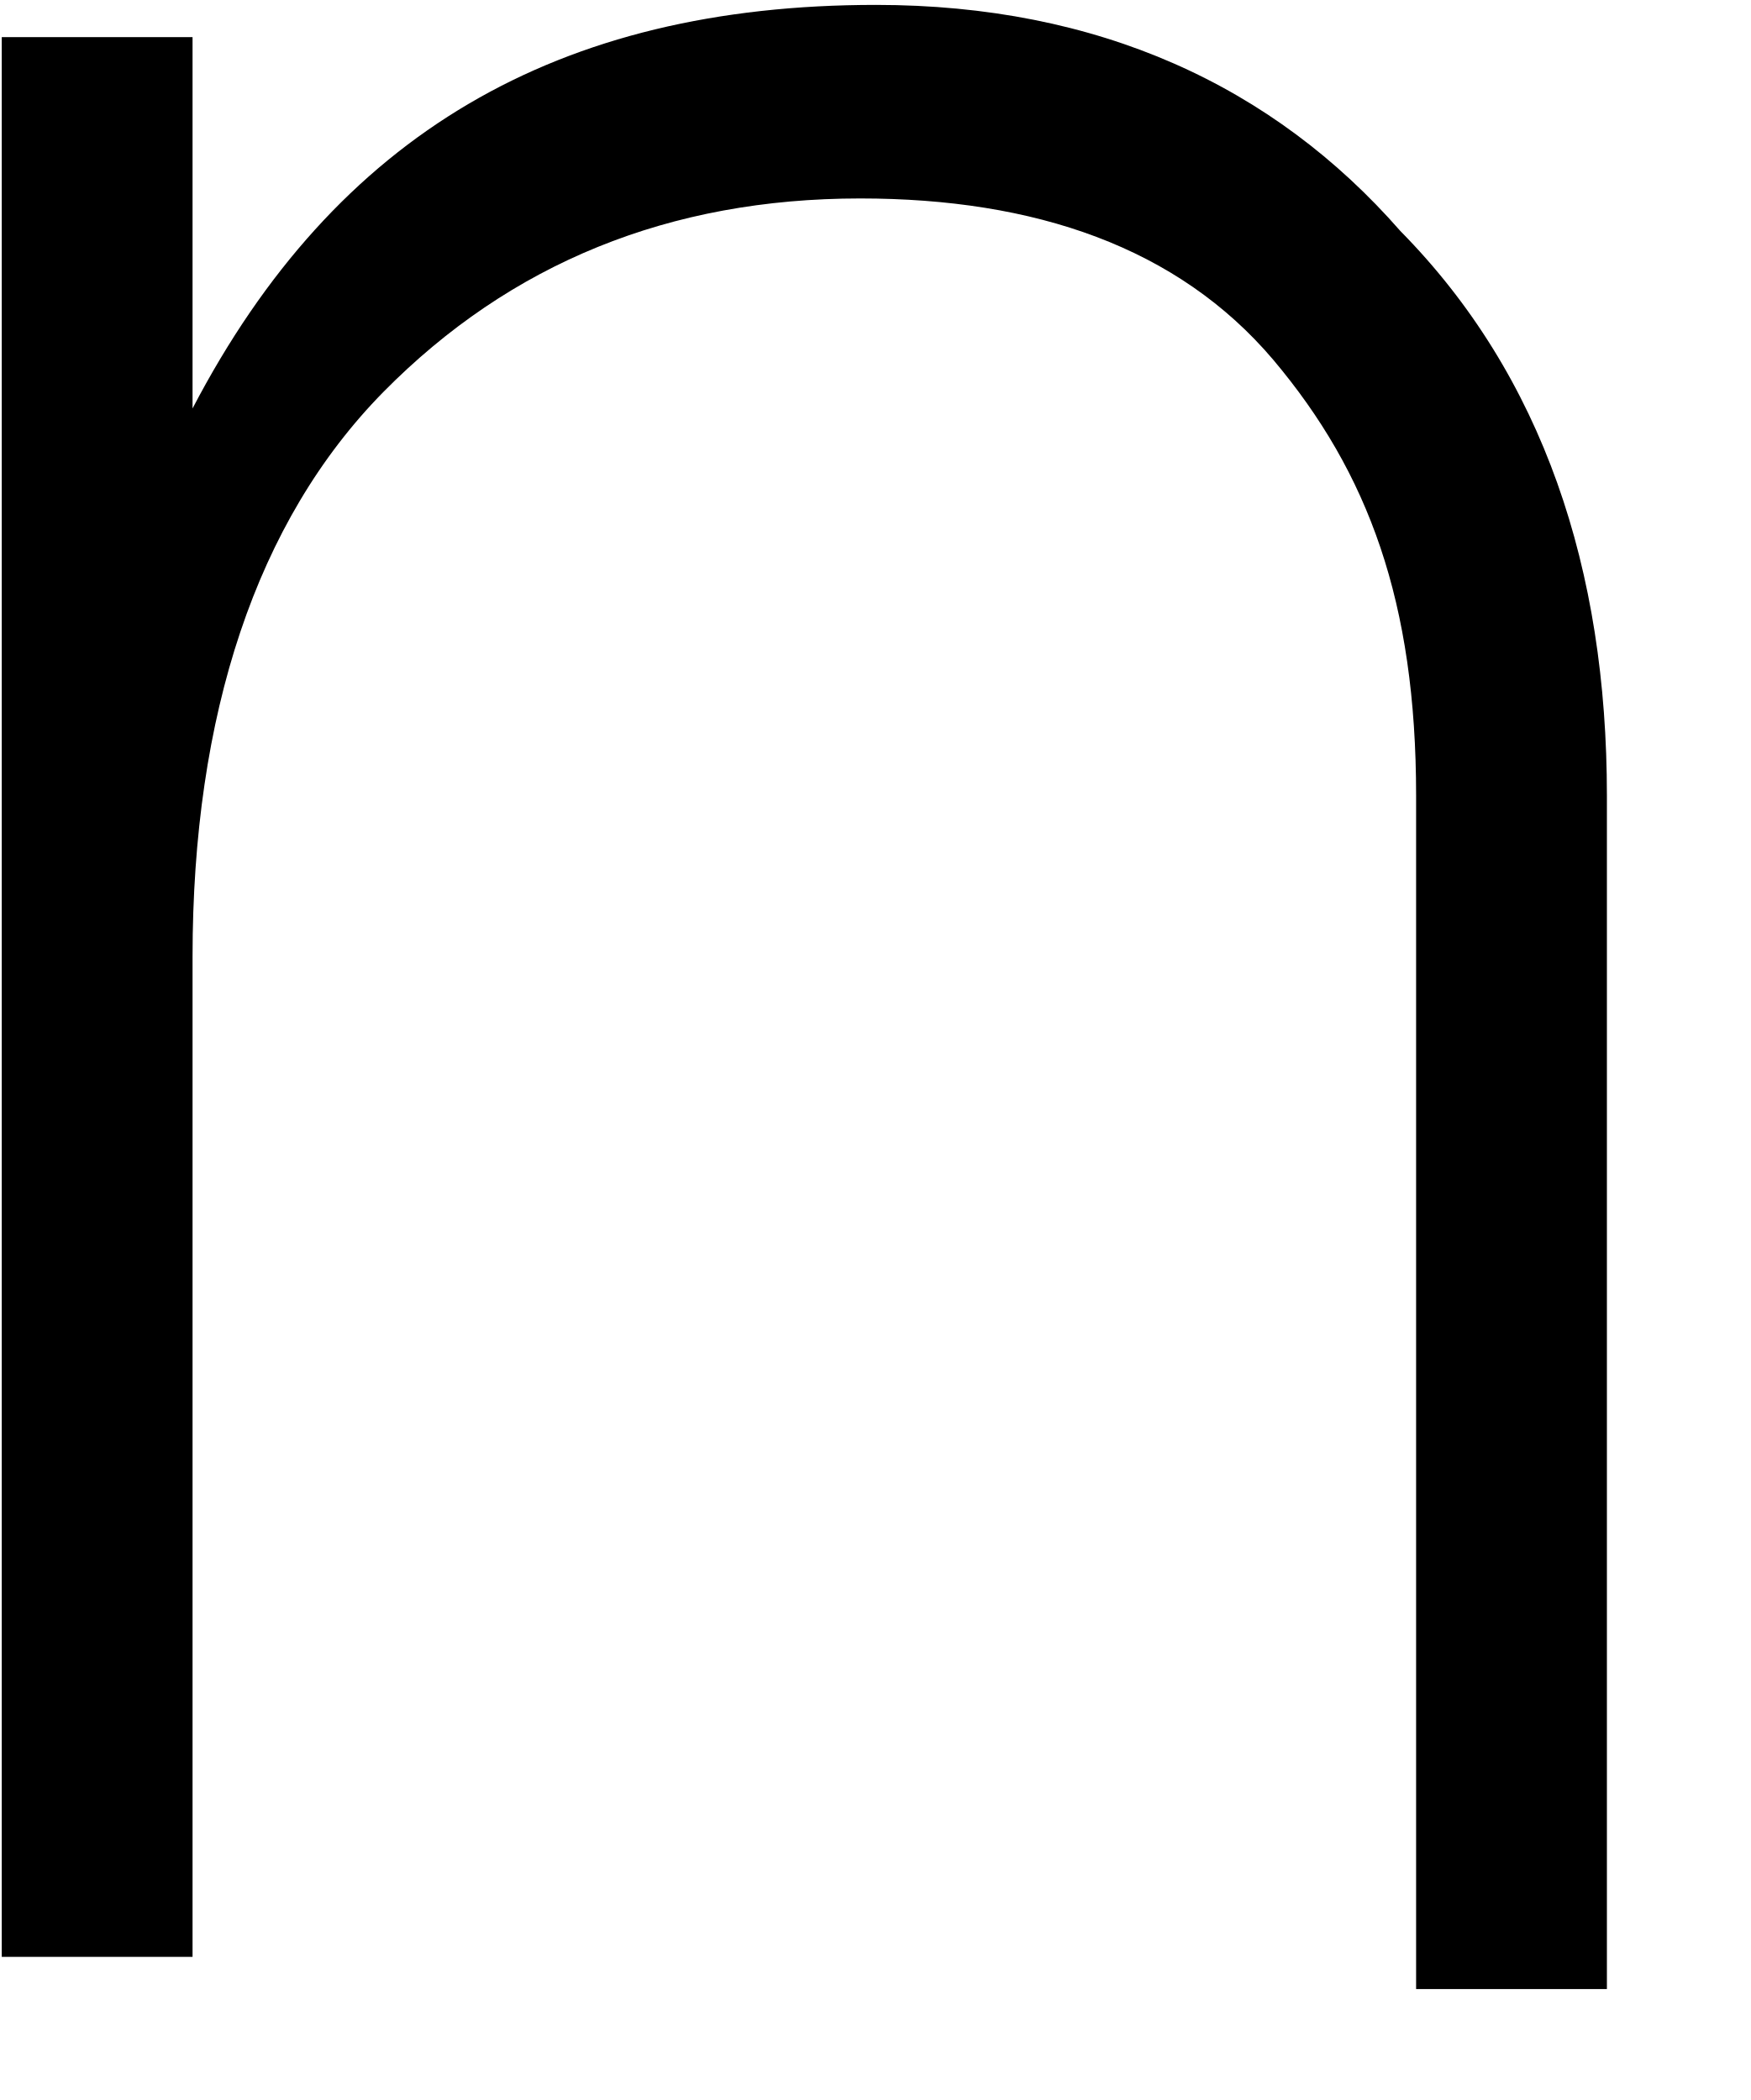
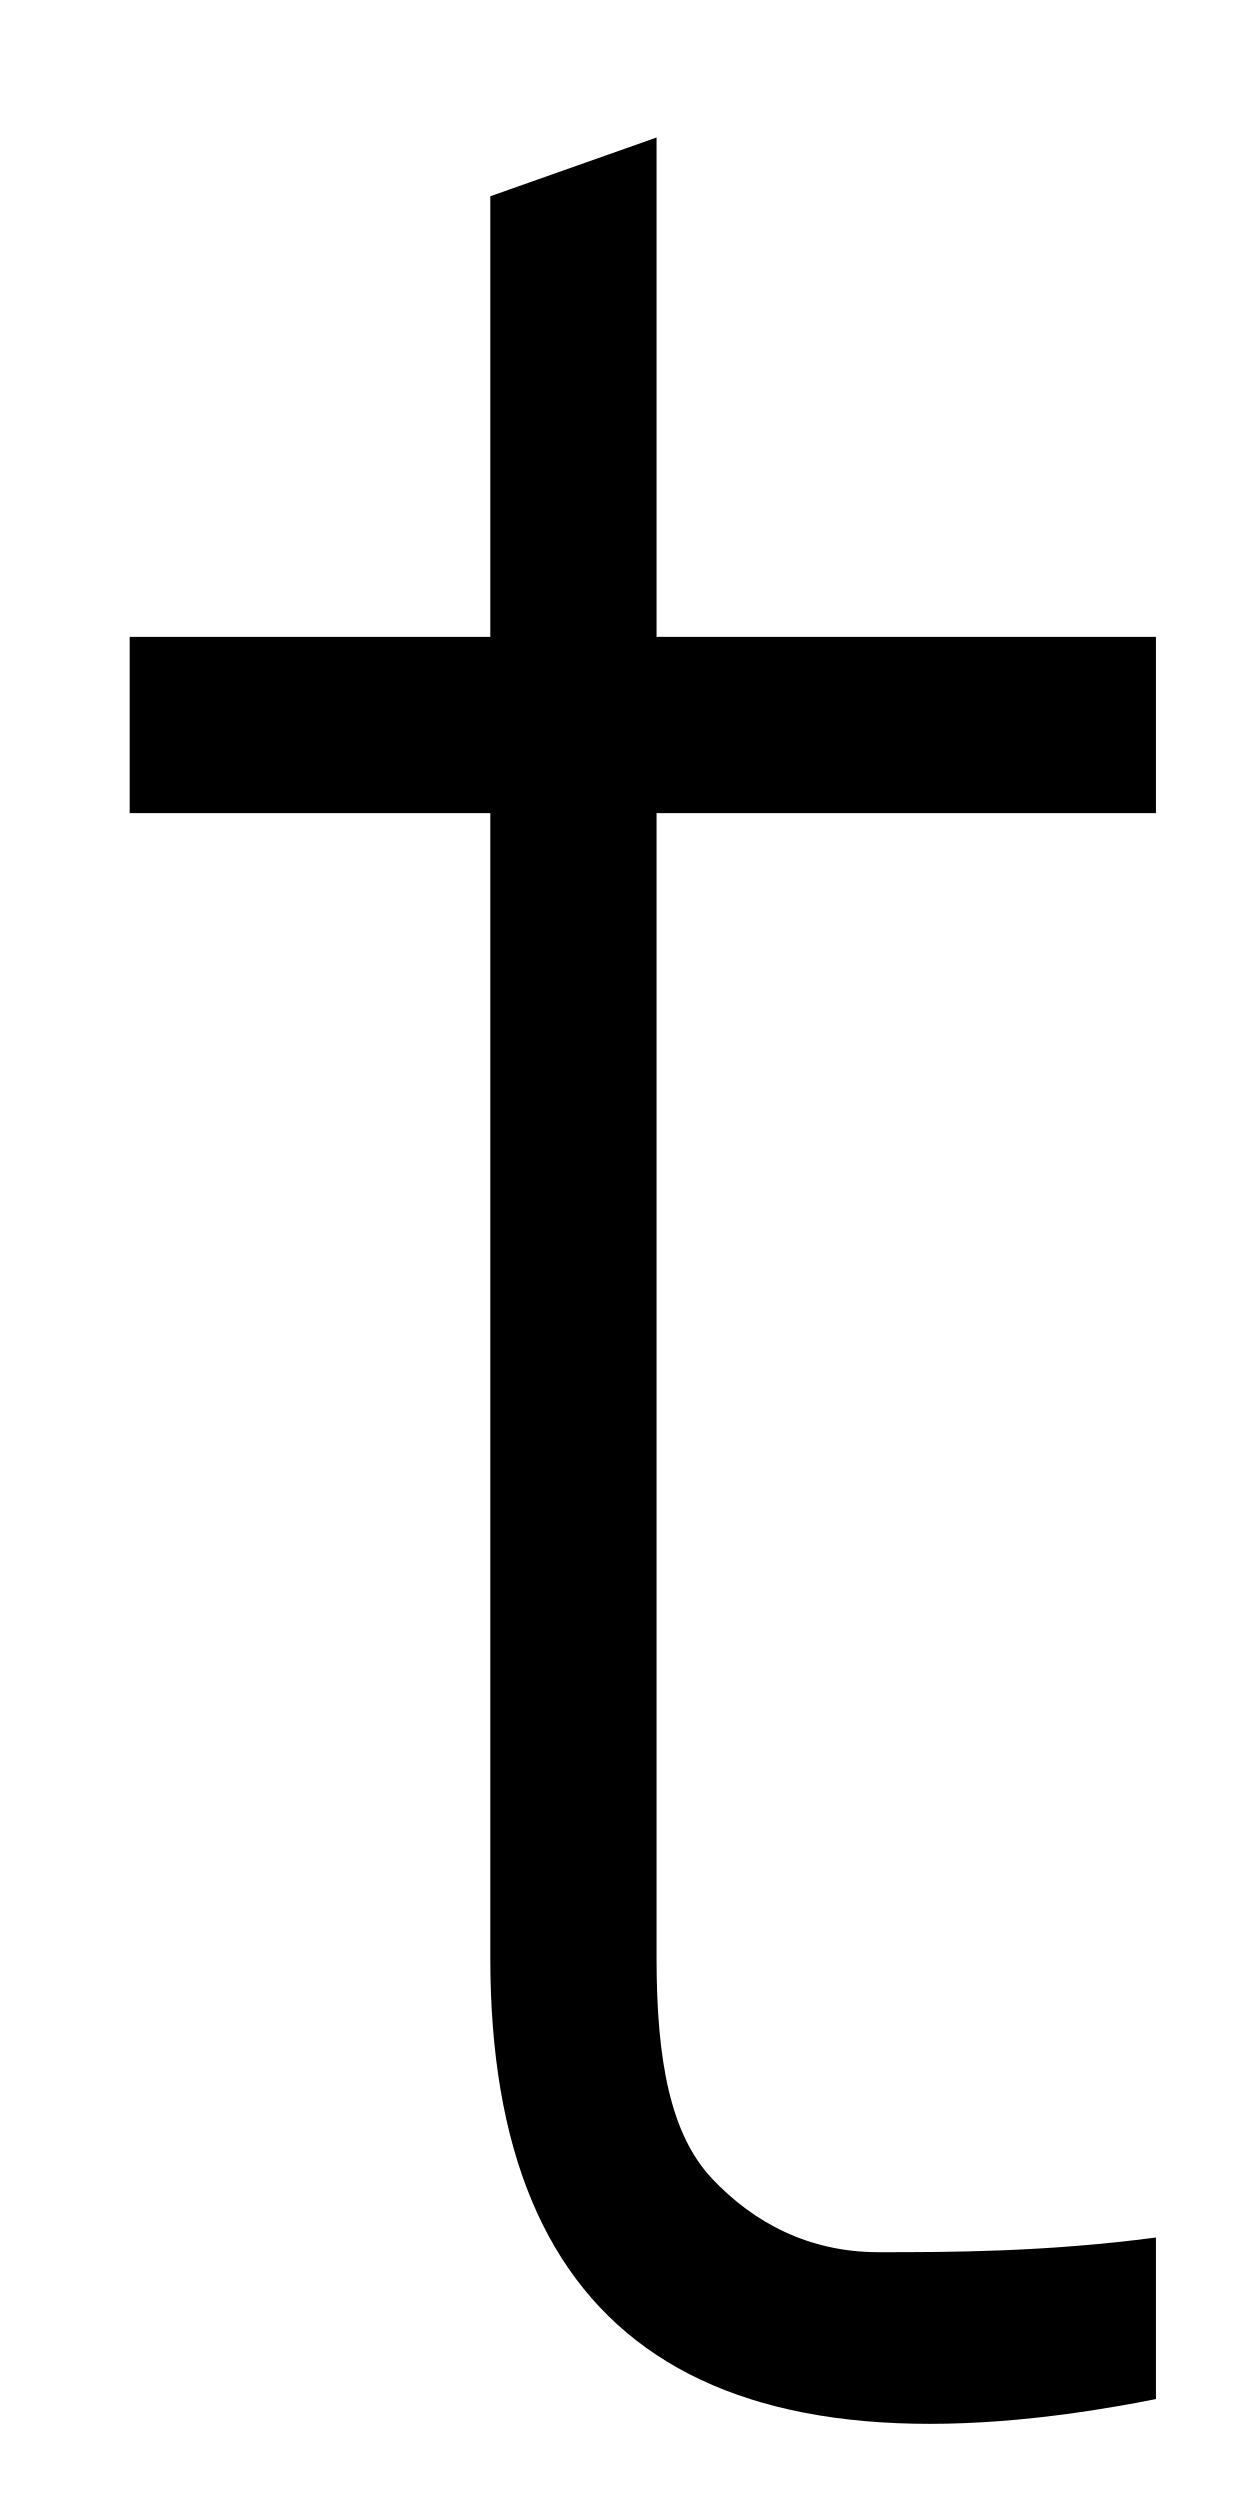
- <svg xmlns="http://www.w3.org/2000/svg" version="1.1" width="5px" height="6px">
-   <g transform="matrix(1 0 0 1 -148 -62 )">
-     <path d="M 4 0.66  C 3.637 0.245  3.137 0.014  2.502 0.014  C 1.594 0.014  0.959 0.383  0.55 1.167  L 0.55 0.106  L 0.005 0.106  L 0.005 5.591  L 0.55 5.591  L 0.55 2.734  C 0.55 2.042  0.732 1.489  1.095 1.12  C 1.458 0.752  1.912 0.567  2.457 0.567  C 2.956 0.567  3.364 0.706  3.637 1.028  C 3.909 1.351  4.045 1.72  4.045 2.273  L 4.045 5.683  L 4.59 5.683  L 4.59 2.273  C 4.59 1.627  4.408 1.074  4 0.66  Z " fill-rule="nonzero" fill="#000000" stroke="none" transform="matrix(1 0 0 1 148 62 )" />
+ <svg xmlns="http://www.w3.org/2000/svg" version="1.1" width="4px" height="8px">
+   <g transform="matrix(1 0 0 1 -140 -60 )">
+     <path d="M 2.101 2.038  L 2.101 0.44  L 1.569 0.628  L 1.569 2.038  L 0.415 2.038  L 0.415 2.602  L 1.569 2.602  L 1.569 6.267  C 1.569 6.878  1.746 7.301  2.101 7.536  C 2.456 7.771  2.989 7.818  3.699 7.677  L 3.699 7.16  C 3.344 7.207  3.033 7.207  2.811 7.207  C 2.589 7.207  2.412 7.113  2.279 6.972  C 2.146 6.831  2.101 6.596  2.101 6.267  L 2.101 2.602  L 3.699 2.602  L 3.699 2.038  L 2.101 2.038  Z " fill-rule="nonzero" fill="#000000" stroke="none" transform="matrix(1 0 0 1 140 60 )" />
  </g>
</svg>
